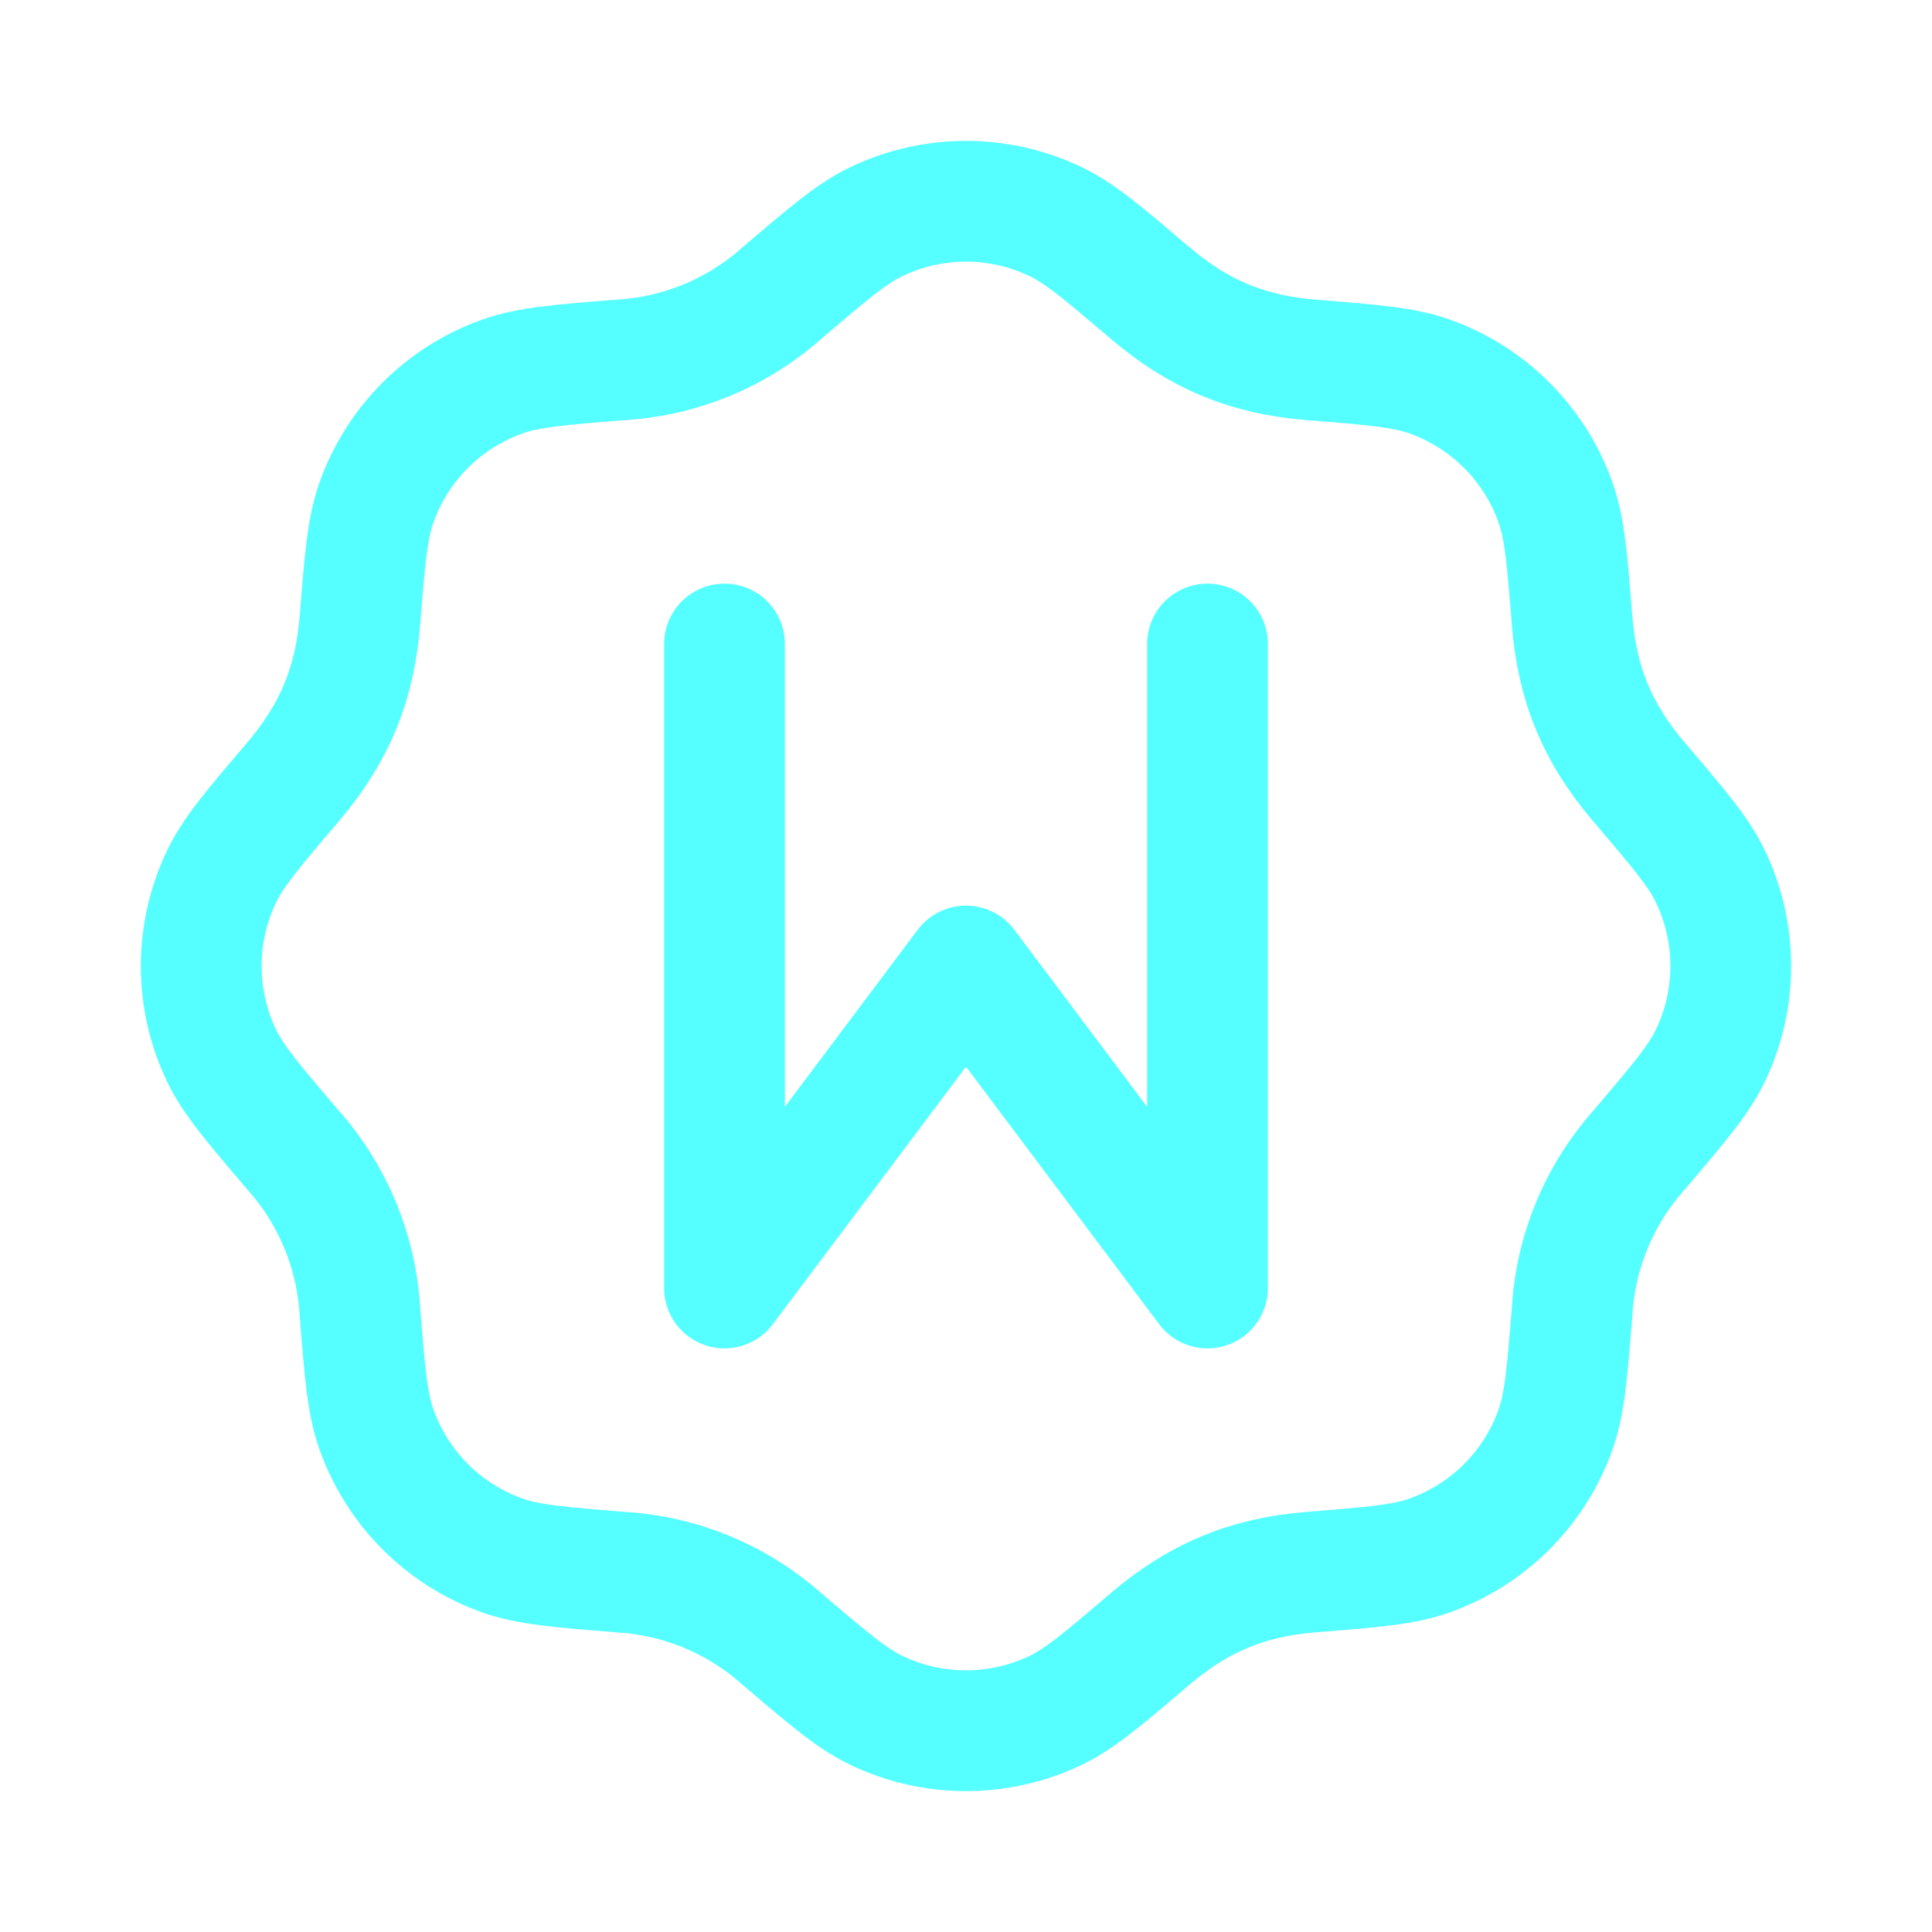
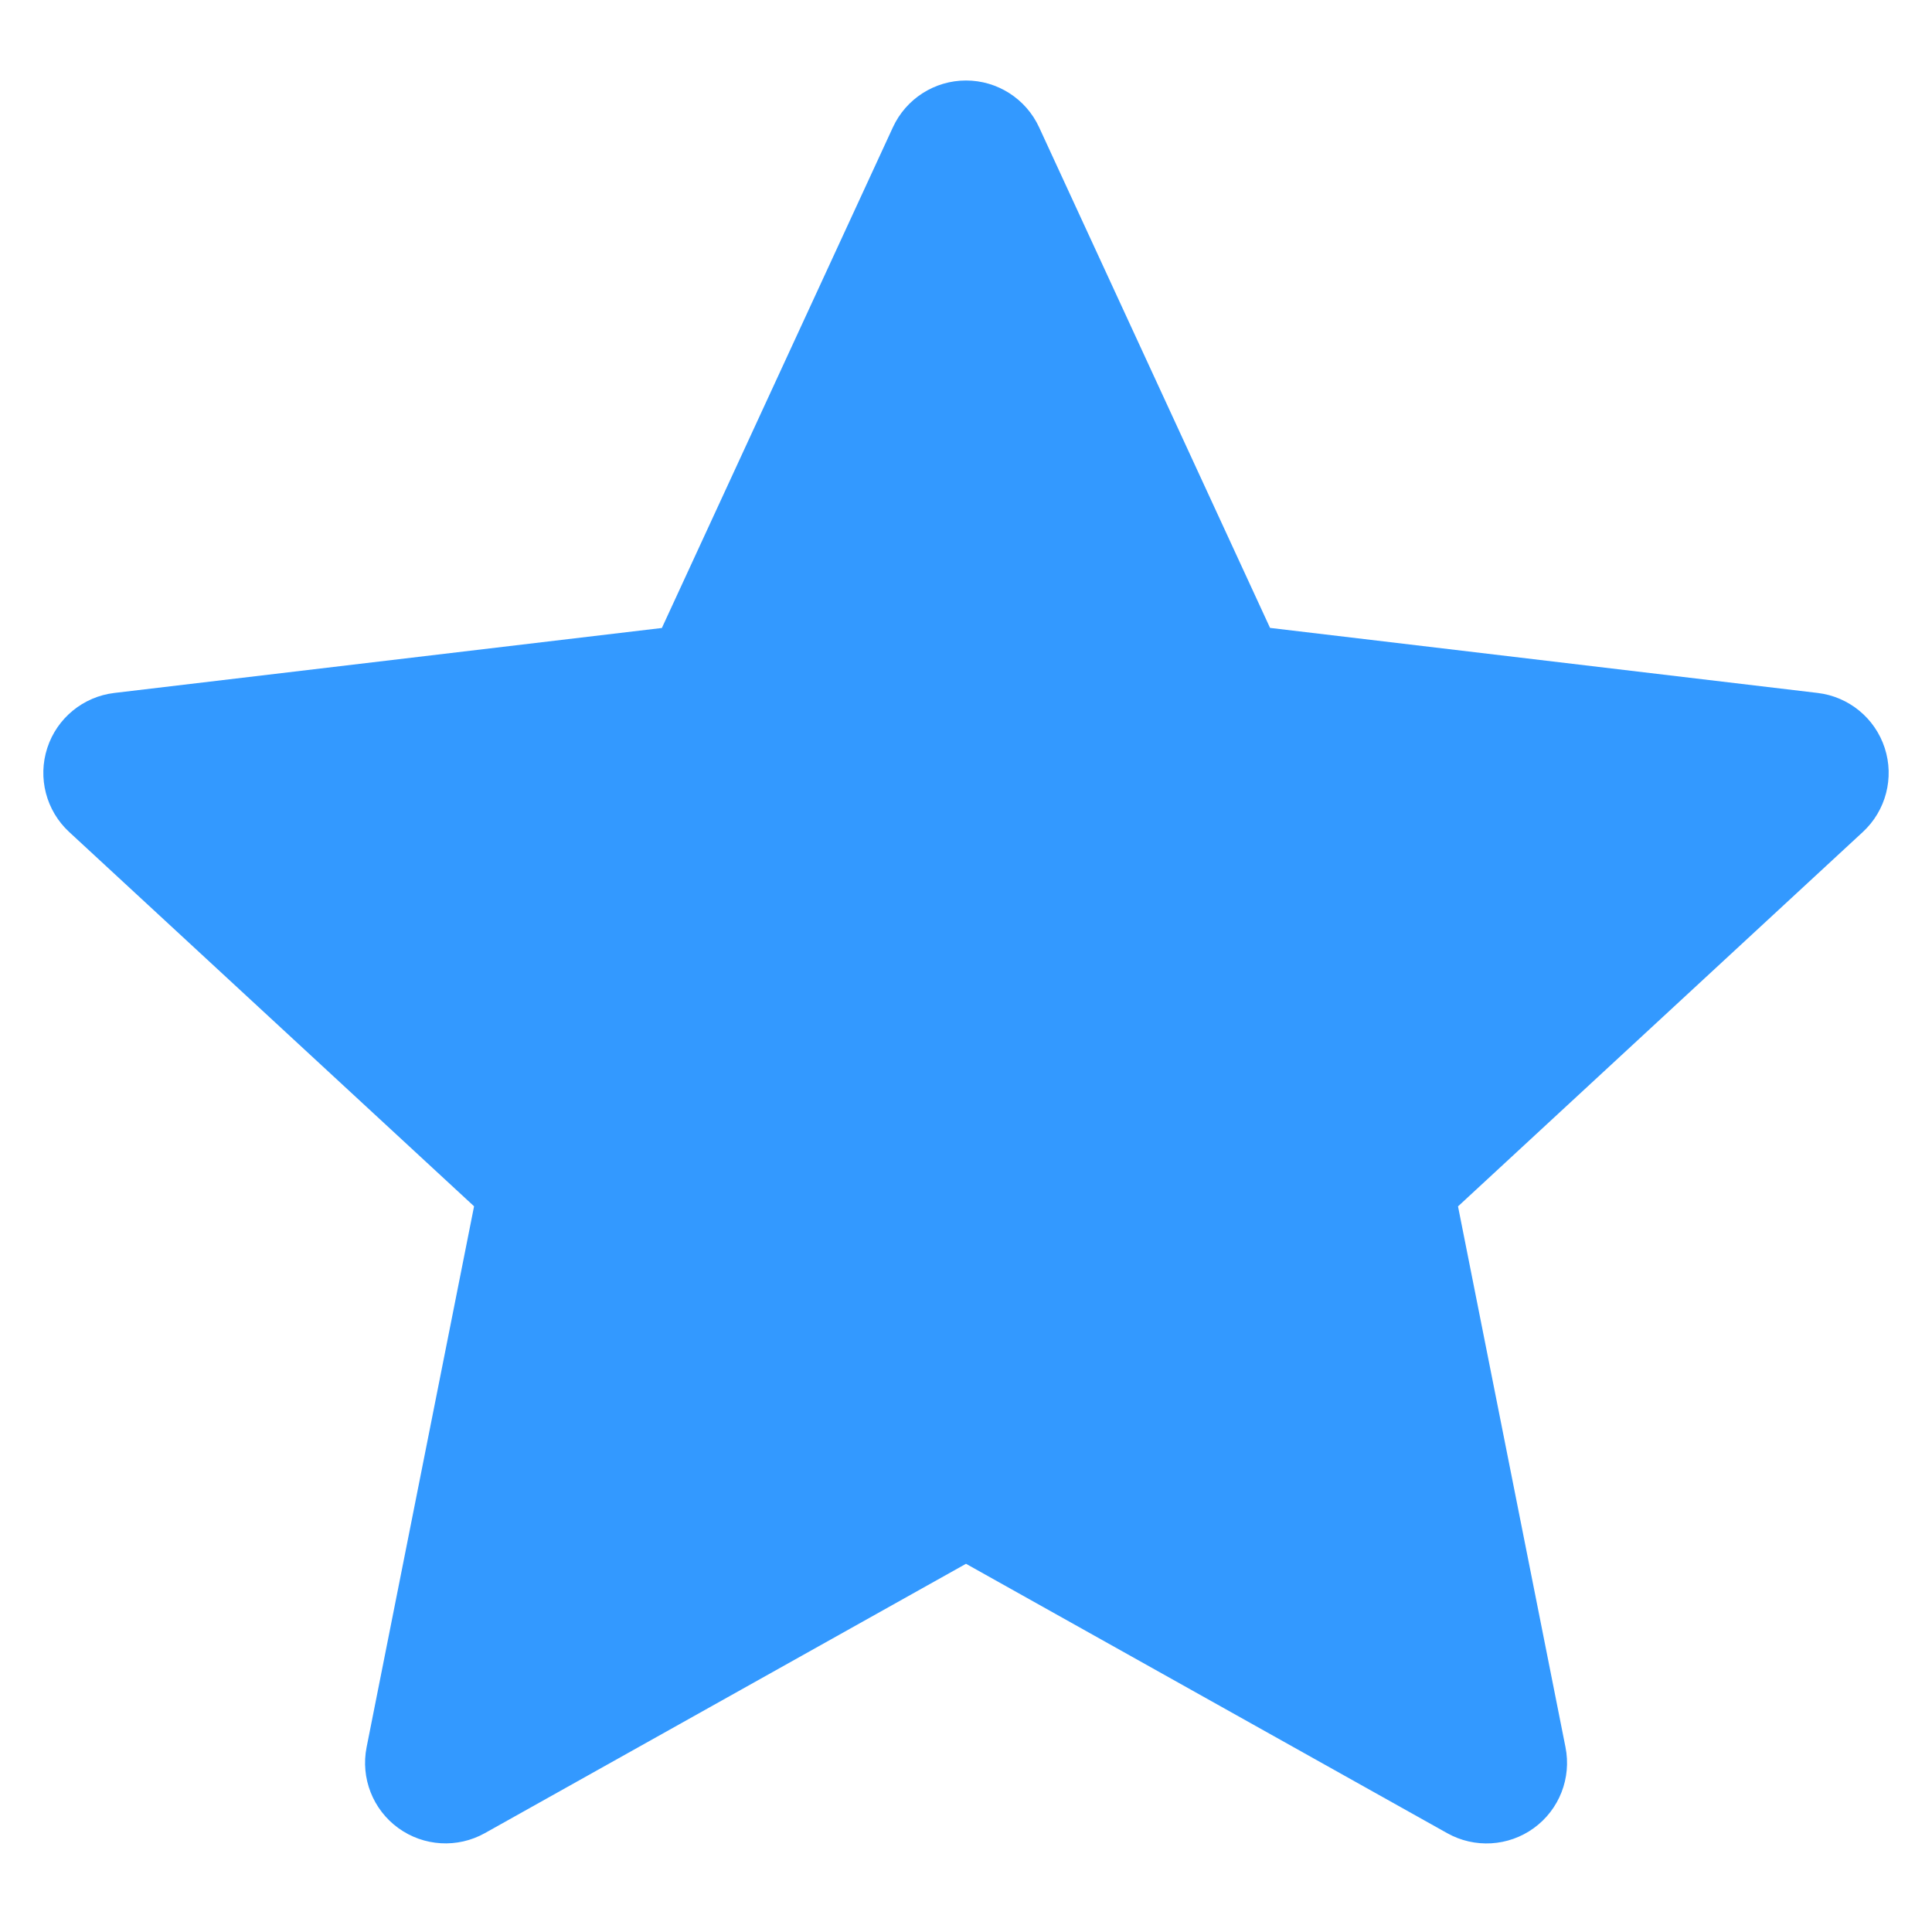
<svg xmlns="http://www.w3.org/2000/svg" width="180" height="180" viewBox="0 0 24 24">
-   <g fill="none" stroke="#55ffff" stroke-linecap="round" stroke-linejoin="round" stroke-width="1.5">
-     <path d="M9 8v8l3-4l3 4V8" />
-     <path d="M9.713 3.64c.581-.495.872-.743 1.176-.888a2.577 2.577 0 0 1 2.222 0c.304.145.595.393 1.176.888c.599.51 1.207.768 2.007.831c.761.061 1.142.092 1.46.204c.734.26 1.312.837 1.571 1.572c.112.317.143.698.204 1.46c.063.8.32 1.407.83 2.006c.496.581.744.872.889 1.176c.336.703.336 1.52 0 2.222c-.145.304-.393.595-.888 1.176a3.306 3.306 0 0 0-.831 2.007c-.061.761-.092 1.142-.204 1.46a2.577 2.577 0 0 1-1.572 1.571c-.317.112-.698.143-1.46.204c-.8.063-1.407.32-2.006.83c-.581.496-.872.744-1.176.889a2.577 2.577 0 0 1-2.222 0c-.304-.145-.595-.393-1.176-.888a3.306 3.306 0 0 0-2.007-.831c-.761-.061-1.142-.092-1.46-.204a2.577 2.577 0 0 1-1.571-1.572c-.112-.317-.143-.698-.204-1.46a3.305 3.305 0 0 0-.83-2.006c-.496-.581-.744-.872-.89-1.176a2.577 2.577 0 0 1 .001-2.222c.145-.304.393-.595.888-1.176c.52-.611.769-1.223.831-2.007c.061-.761.092-1.142.204-1.46a2.577 2.577 0 0 1 1.572-1.571c.317-.112.698-.143 1.46-.204a3.305 3.305 0 0 0 2.006-.83" />
-   </g>
+   <path fill="#3399FF" fill-rule="evenodd" d="M12.908 1.581a1 1 0 0 0-1.816 0l-2.87 6.22l-6.801.807a1 1 0 0 0-.562 1.727l5.03 4.65l-1.335 6.72a1 1 0 0 0 1.469 1.067L12 19.426l5.977 3.346a1 1 0 0 0 1.47-1.068l-1.335-6.718l5.029-4.651a1 1 0 0 0-.562-1.727L15.777 7.8z" clip-rule="evenodd" />
</svg>
